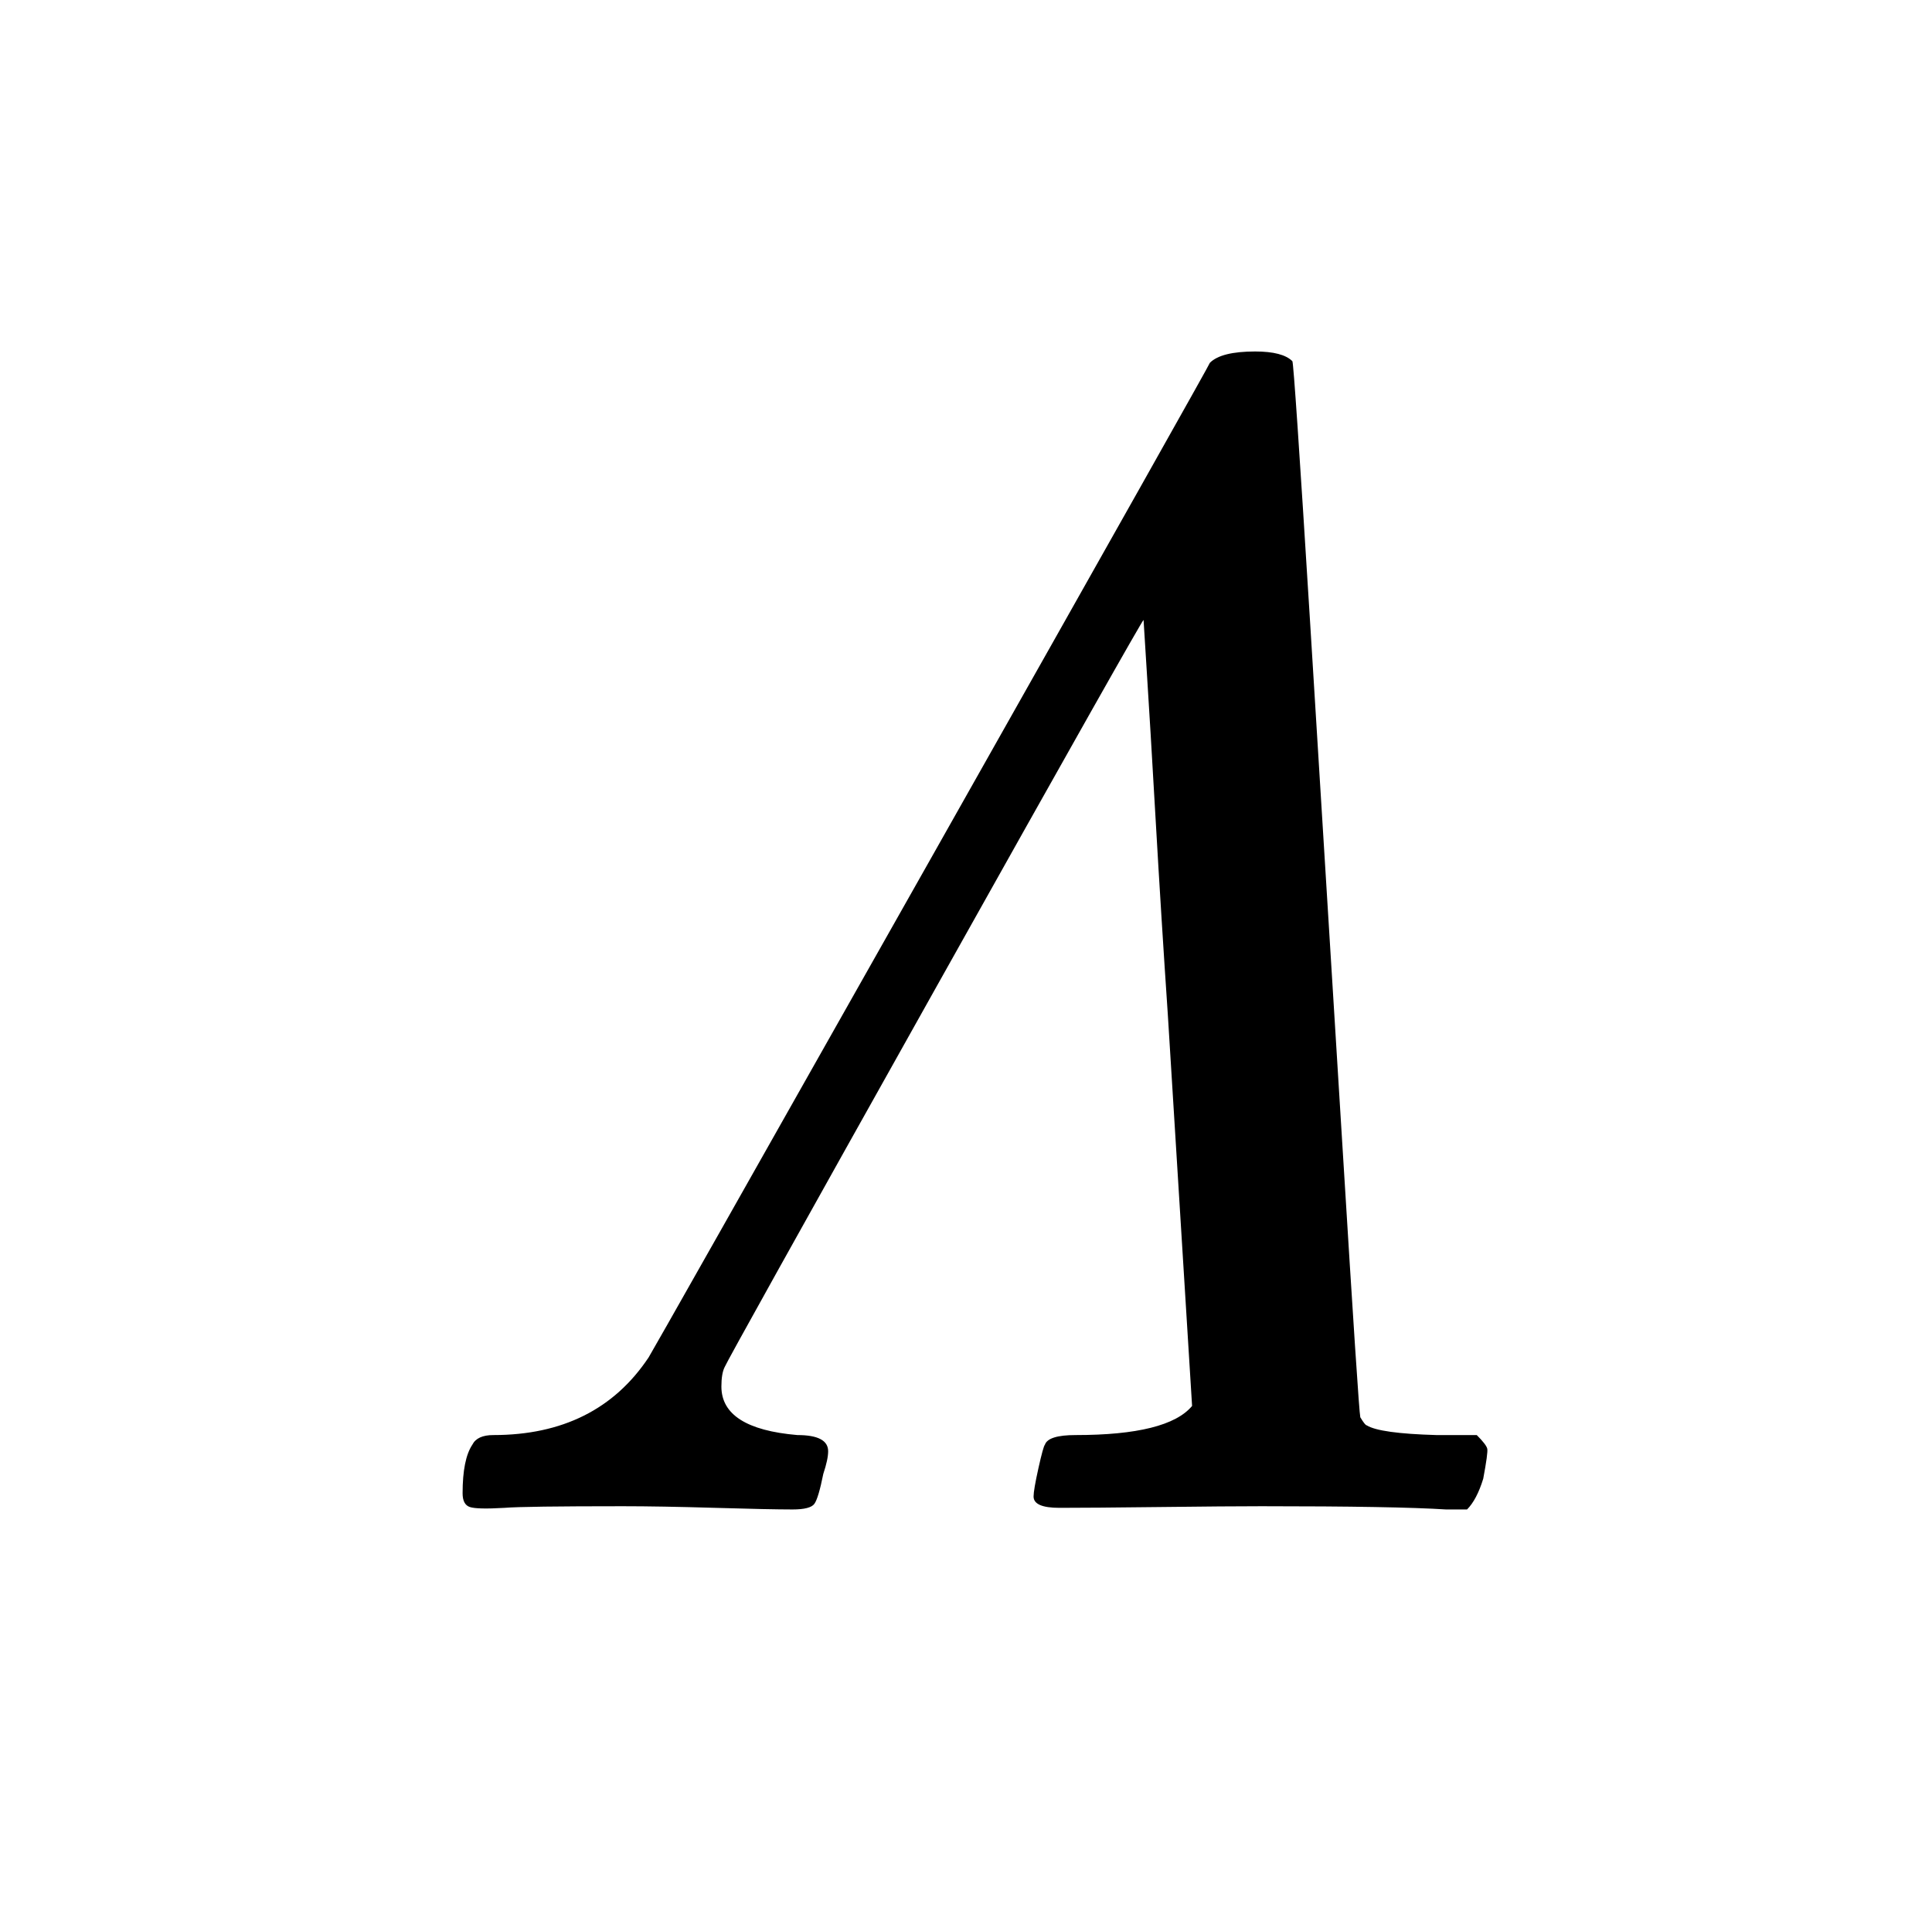
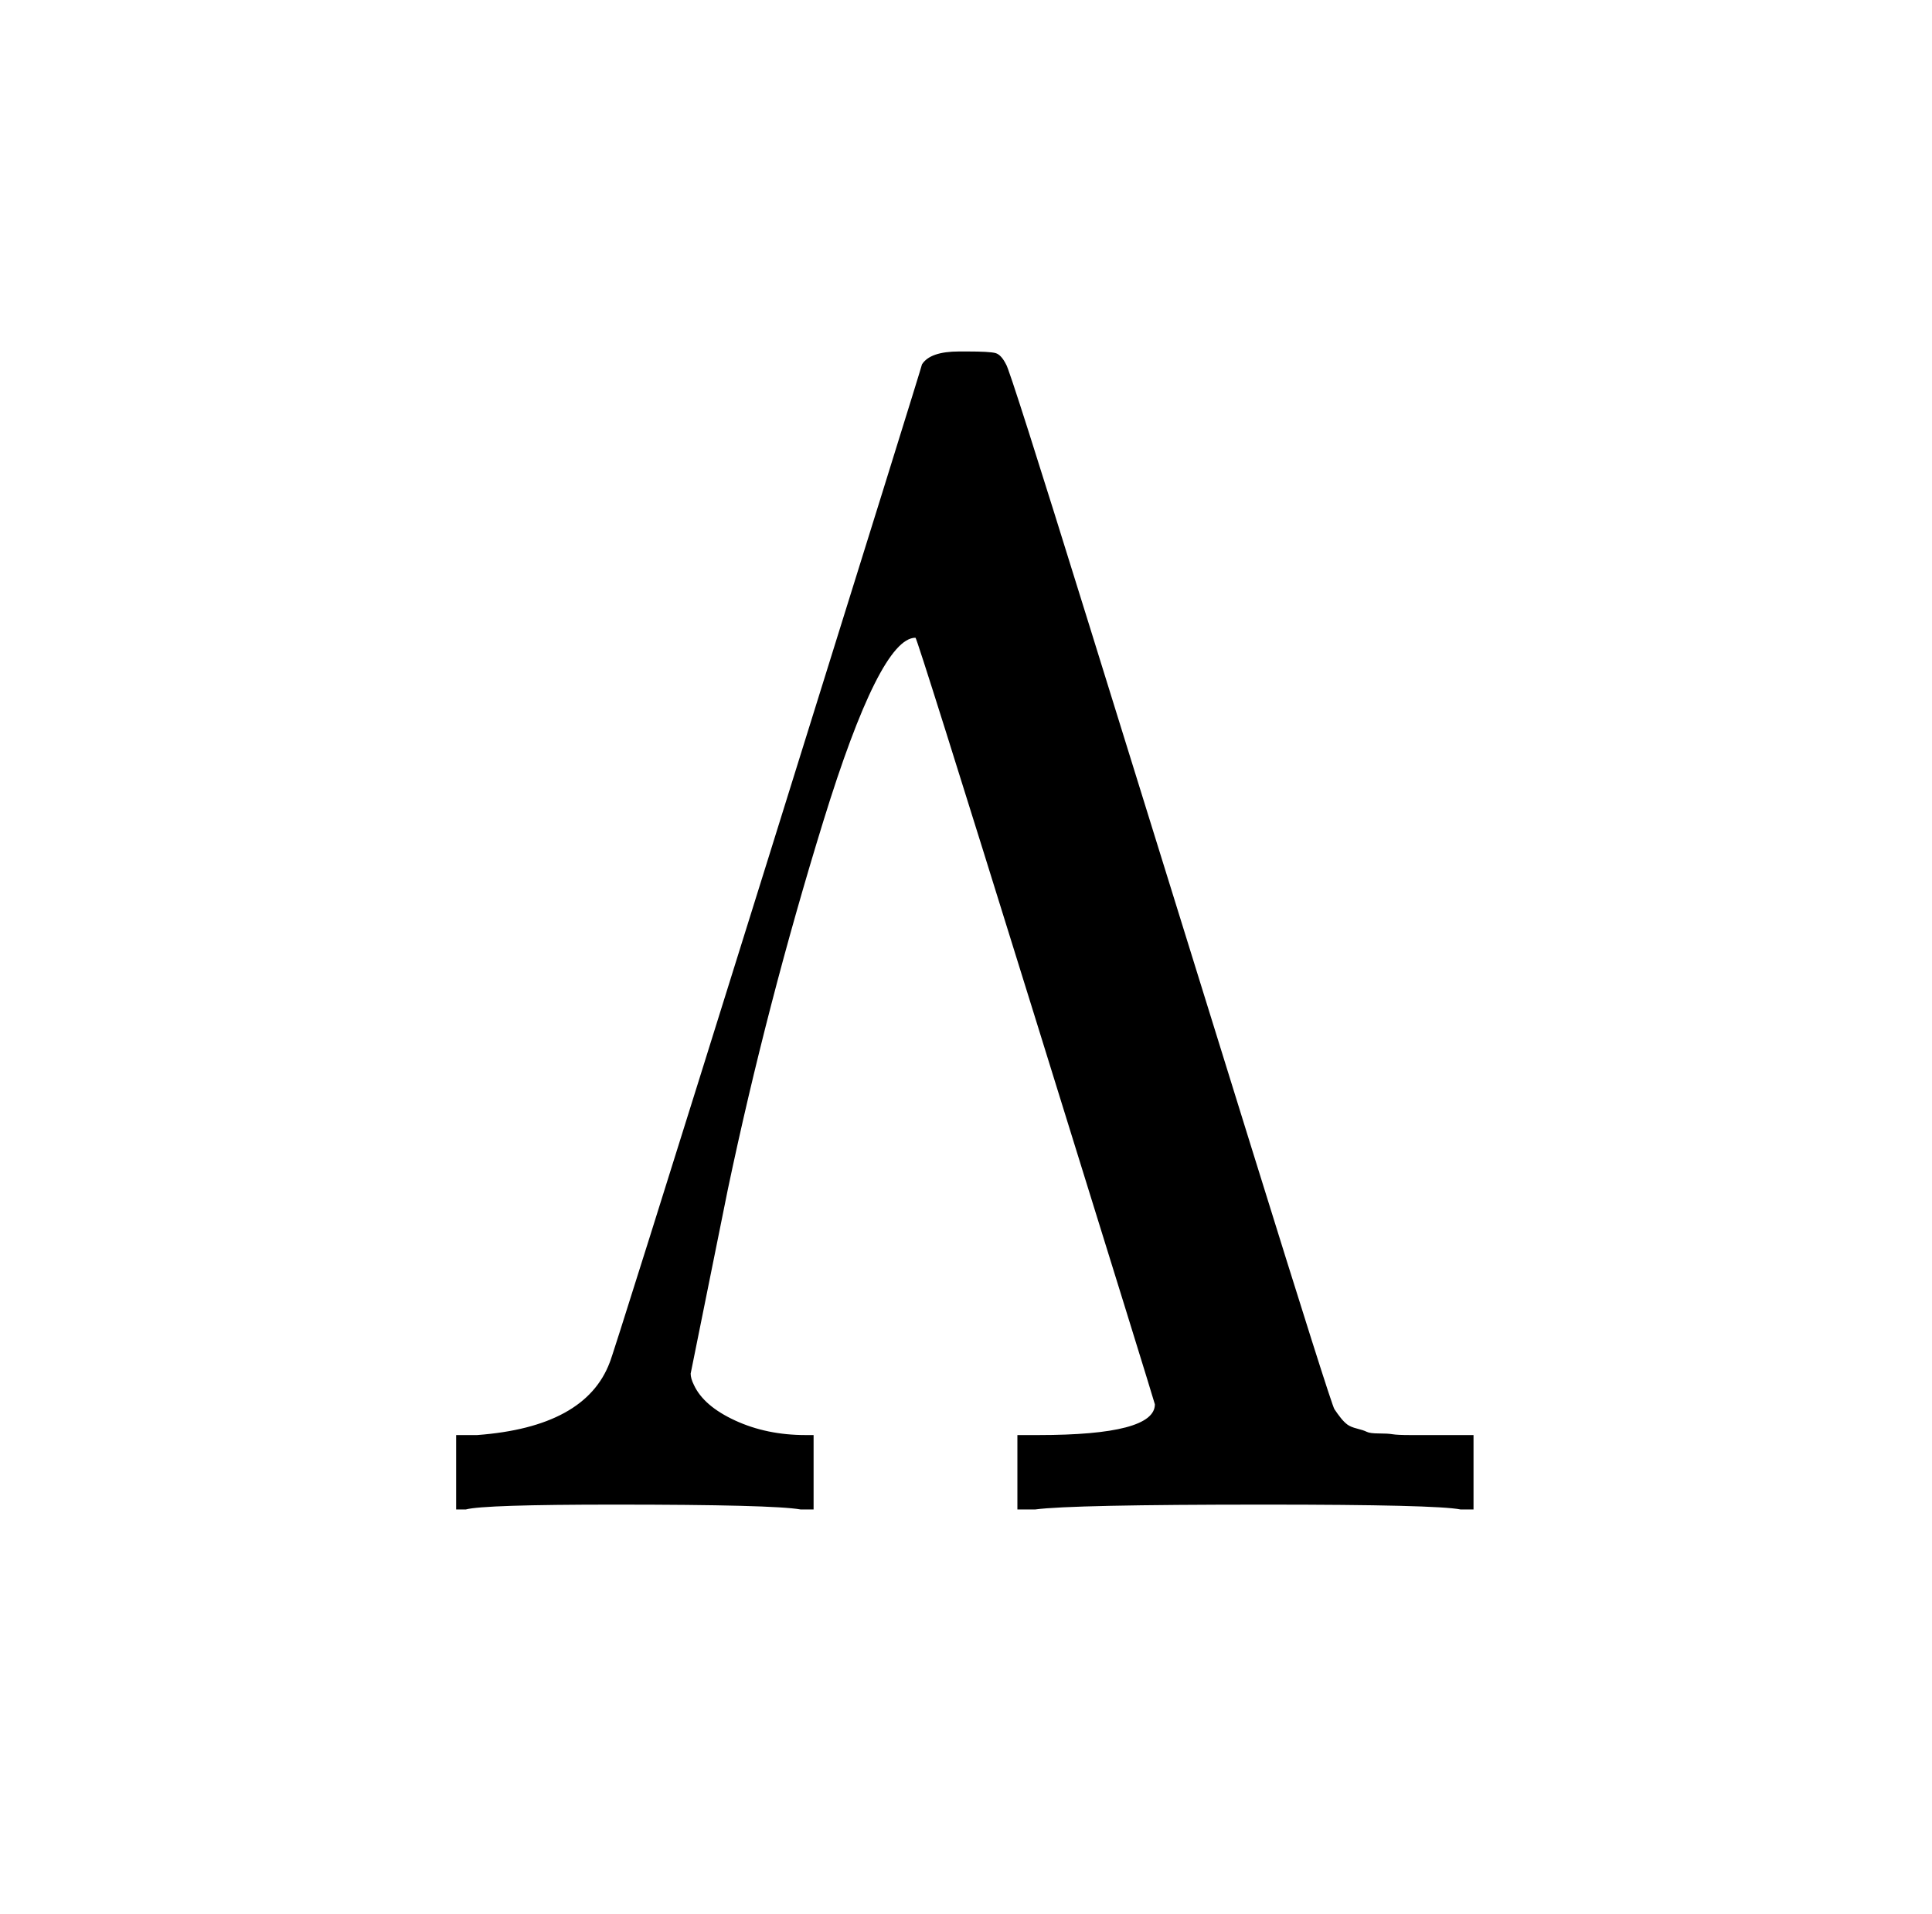
<svg xmlns="http://www.w3.org/2000/svg" viewBox="0 0 47.778 47.333" width="47.778" height="47.333">
-   <path d="M19.6 37.333 Q19.04 37.333 17.68 37.293 Q16.32 37.253 15.4 37.253 Q12.96 37.253 12.48 37.293 Q11.8 37.333 11.62 37.273 Q11.44 37.213 11.44 36.933 Q11.44 36.093 11.68 35.733 Q11.8 35.493 12.2 35.493 Q14.76 35.493 16.04 33.573 Q16.12 33.453 23.02 21.233 Q29.92 9.013 29.92 8.973 Q30.2 8.693 31.04 8.693 Q31.72 8.693 31.96 8.933 Q32 8.973 32.4 15.413 Q32.8 21.853 33.2 28.373 Q33.6 34.893 33.64 35.053 Q33.76 35.253 33.8 35.253 Q34.12 35.453 35.52 35.493 L36.52 35.493 Q36.76 35.733 36.78 35.833 Q36.8 35.933 36.68 36.573 Q36.52 37.093 36.28 37.333 L35.76 37.333 Q34.52 37.253 31.2 37.253 Q30.36 37.253 28.68 37.273 Q27 37.293 26.2 37.293 Q25.56 37.293 25.56 37.013 Q25.56 36.853 25.68 36.313 Q25.8 35.773 25.84 35.733 Q25.92 35.493 26.6 35.493 Q28.88 35.493 29.48 34.773 L28.88 25.093 Q28.72 22.733 28.58 20.293 Q28.44 17.853 28.36 16.613 L28.28 15.333 Q28.24 15.333 23.12 24.473 Q18 33.613 17.92 33.813 Q17.84 33.973 17.84 34.293 Q17.84 35.333 19.72 35.493 Q20.48 35.493 20.48 35.893 Q20.48 36.093 20.36 36.453 Q20.24 37.053 20.14 37.193 Q20.04 37.333 19.6 37.333 L19.6 37.333 Z" fill="rgba(0,0,0,1)" fill-rule="evenodd" stroke="none" />
+   <path d="M22.8 9.013 Q23 8.693 23.72 8.693 Q23.84 8.693 23.92 8.693 Q24.48 8.693 24.62 8.733 Q24.76 8.773 24.88 9.013 Q24.96 9.093 26.94 15.473 Q28.92 21.853 30.92 28.293 Q32.92 34.733 33 34.853 Q33.08 34.973 33.16 35.073 Q33.24 35.173 33.32 35.233 Q33.4 35.293 33.56 35.333 Q33.72 35.373 33.8 35.413 Q33.88 35.453 34.1 35.453 Q34.32 35.453 34.44 35.473 Q34.56 35.493 34.88 35.493 Q35.2 35.493 35.36 35.493 L36.44 35.493 L36.44 37.333 L36.12 37.333 Q35.52 37.213 31.28 37.213 Q26.48 37.213 25.6 37.333 L25.16 37.333 L25.16 35.493 L25.68 35.493 Q28.56 35.493 28.56 34.733 Q28.52 34.573 25.6 25.173 Q22.68 15.773 22.64 15.773 Q21.76 15.773 20.36 20.313 Q18.96 24.853 18 29.413 L17.08 33.973 Q17.08 34.093 17.16 34.253 Q17.4 34.773 18.18 35.133 Q18.96 35.493 19.92 35.493 L20.12 35.493 L20.12 37.333 L19.8 37.333 Q19.12 37.213 15.2 37.213 Q11.96 37.213 11.52 37.333 L11.28 37.333 L11.28 35.493 L11.8 35.493 Q14.48 35.293 15.08 33.693 Q15.12 33.653 18.96 21.353 Q22.8 9.053 22.8 9.013 L22.8 9.013 Z" fill="rgba(0,0,0,1)" fill-rule="evenodd" stroke="none" />
</svg>
